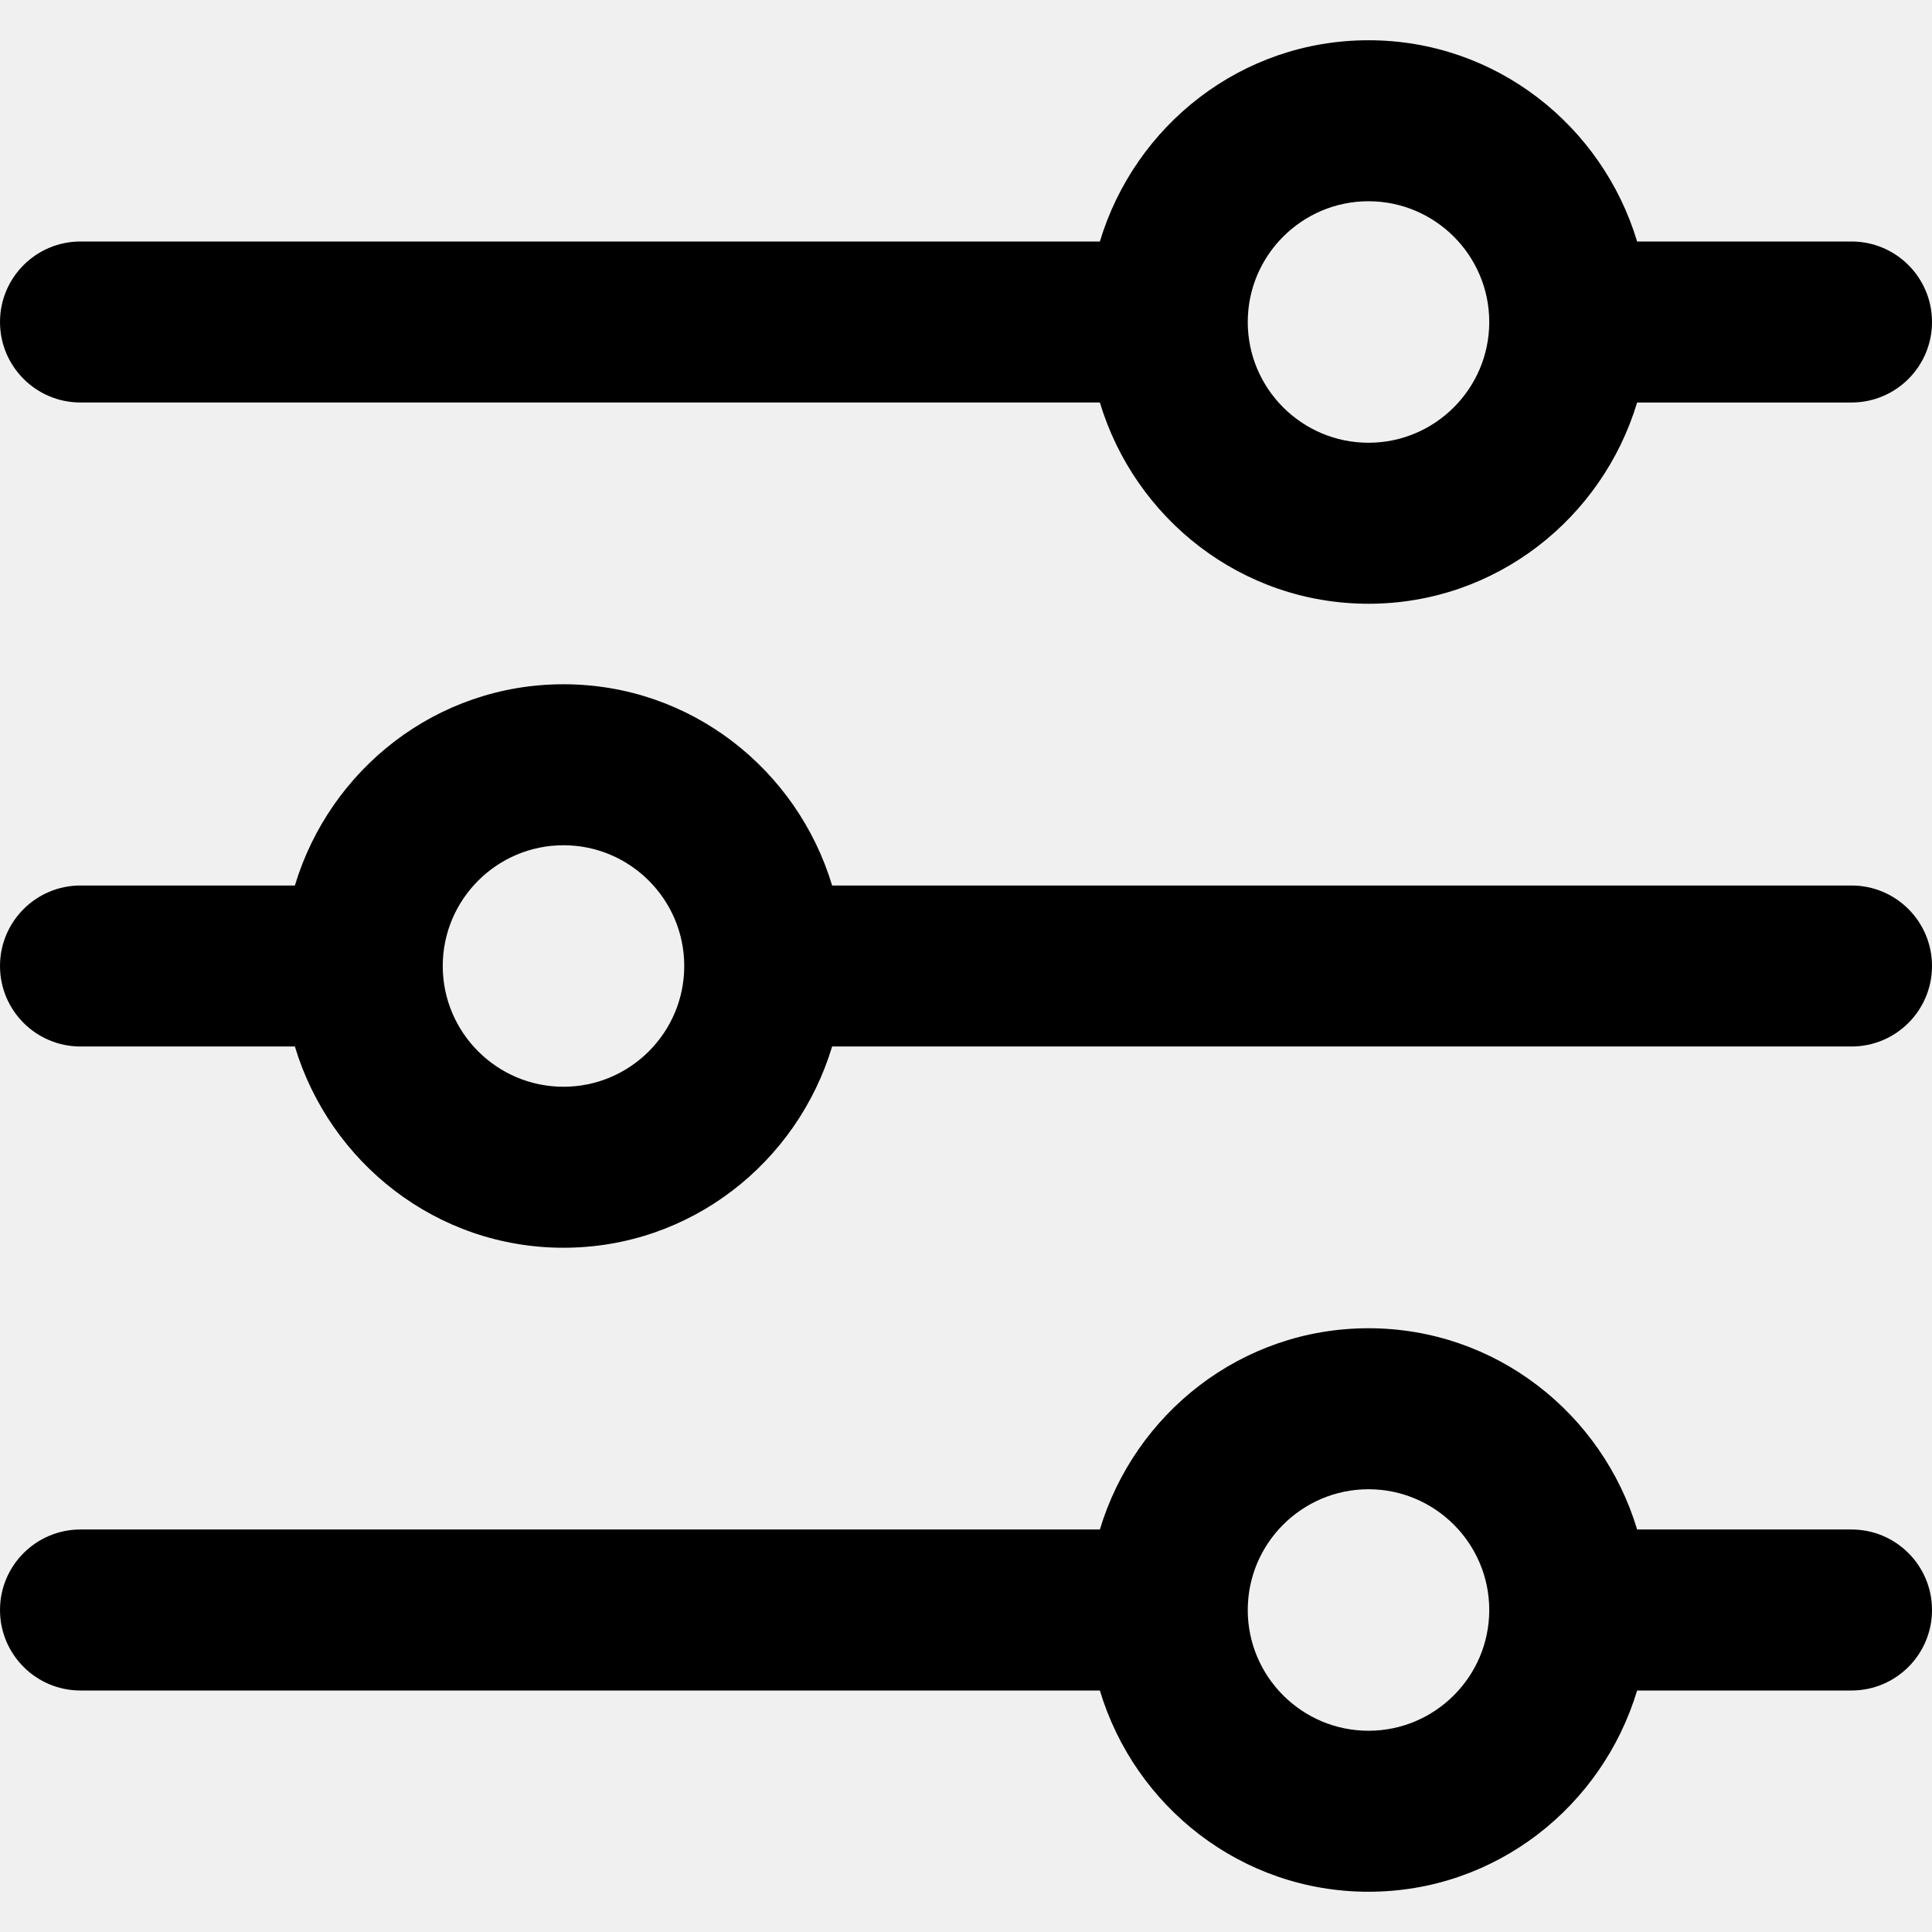
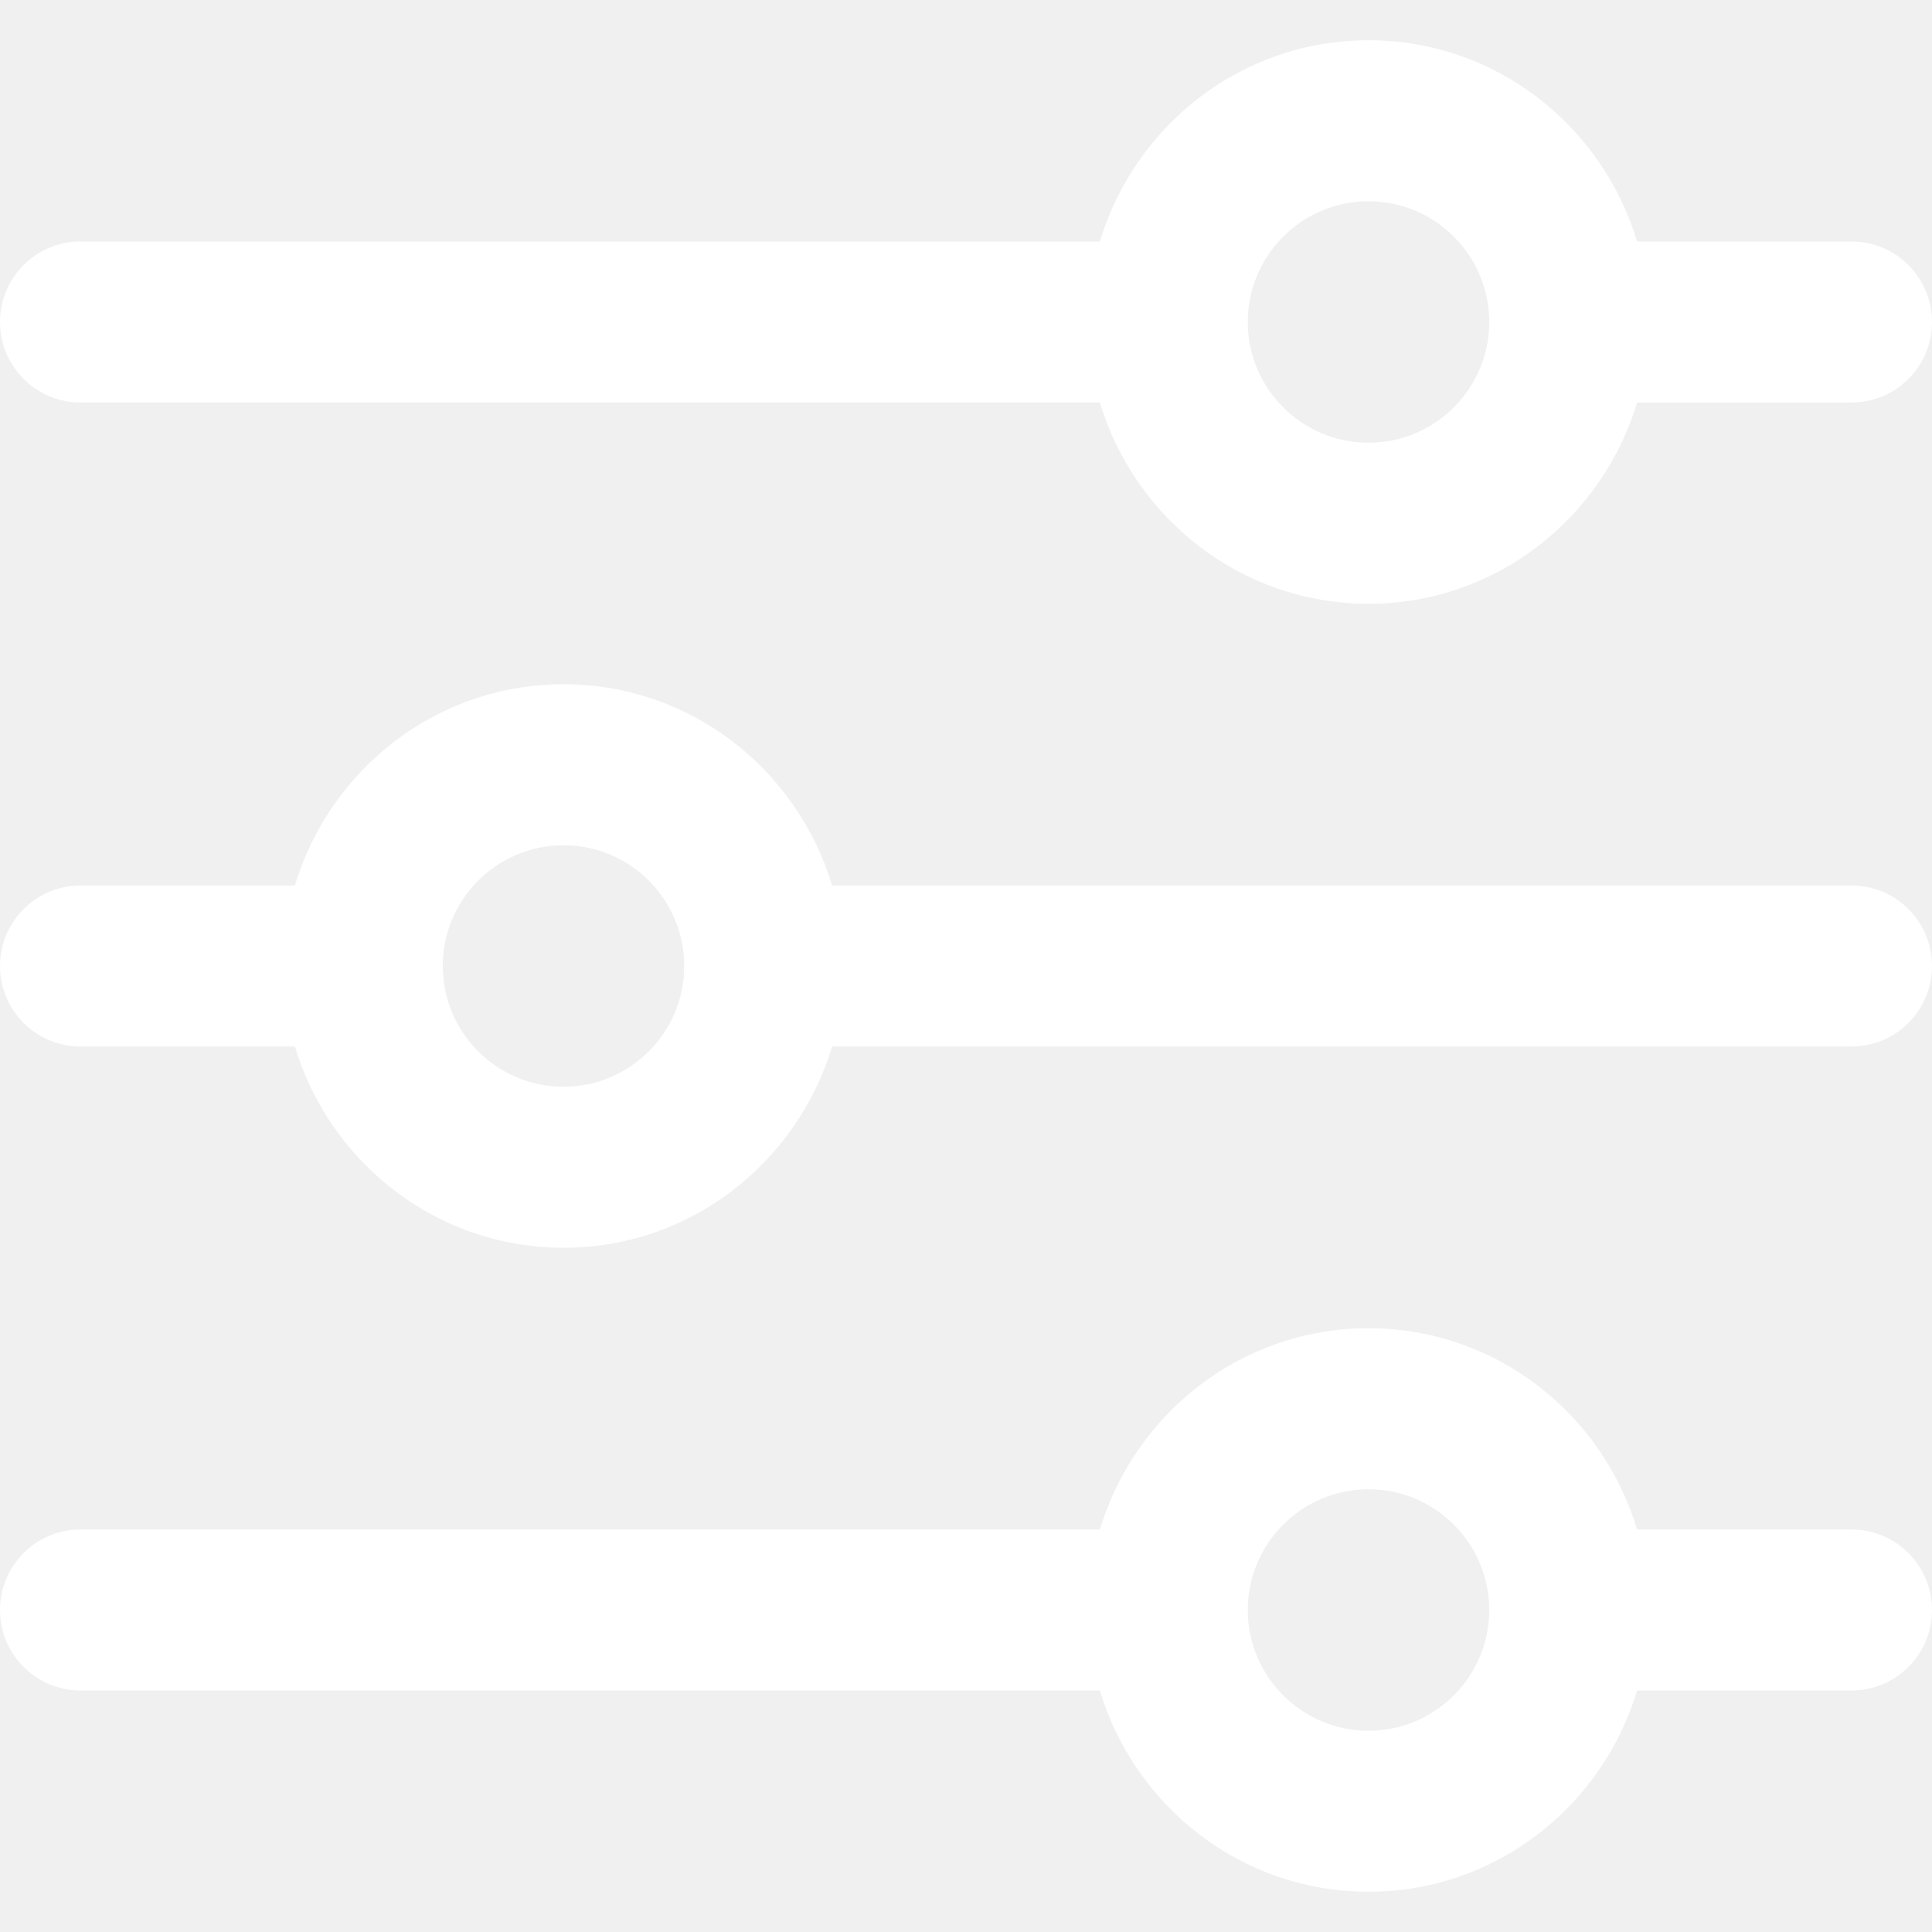
- <svg xmlns="http://www.w3.org/2000/svg" version="1.1" id="Capa_1" x="0px" y="0px" viewBox="0 0 512 512" style="enable-background:new 0 0 512 512;" xml:space="preserve">
+ <svg xmlns="http://www.w3.org/2000/svg" fill="#FFF" version="1.1" id="Capa_1" x="0px" y="0px" viewBox="0 0 512 512" style="enable-background:new 0 0 512 512;" xml:space="preserve">
  <g>
    <g>
      <path d="M490.667,405.333h-56.811C424.619,374.592,396.373,352,362.667,352s-61.931,22.592-71.189,53.333H21.333    C9.557,405.333,0,414.891,0,426.667S9.557,448,21.333,448h270.144c9.237,30.741,37.483,53.333,71.189,53.333    s61.931-22.592,71.189-53.333h56.811c11.797,0,21.333-9.557,21.333-21.333S502.464,405.333,490.667,405.333z M362.667,458.667    c-17.643,0-32-14.357-32-32s14.357-32,32-32s32,14.357,32,32S380.309,458.667,362.667,458.667z" />
    </g>
  </g>
  <g>
    <g>
      <path d="M490.667,64h-56.811c-9.259-30.741-37.483-53.333-71.189-53.333S300.736,33.259,291.477,64H21.333    C9.557,64,0,73.557,0,85.333s9.557,21.333,21.333,21.333h270.144C300.736,137.408,328.96,160,362.667,160    s61.931-22.592,71.189-53.333h56.811c11.797,0,21.333-9.557,21.333-21.333S502.464,64,490.667,64z M362.667,117.333    c-17.643,0-32-14.357-32-32c0-17.643,14.357-32,32-32s32,14.357,32,32C394.667,102.976,380.309,117.333,362.667,117.333z" />
    </g>
  </g>
  <g>
    <g>
      <path d="M490.667,234.667H220.523c-9.259-30.741-37.483-53.333-71.189-53.333s-61.931,22.592-71.189,53.333H21.333    C9.557,234.667,0,244.224,0,256c0,11.776,9.557,21.333,21.333,21.333h56.811c9.259,30.741,37.483,53.333,71.189,53.333    s61.931-22.592,71.189-53.333h270.144c11.797,0,21.333-9.557,21.333-21.333C512,244.224,502.464,234.667,490.667,234.667z     M149.333,288c-17.643,0-32-14.357-32-32s14.357-32,32-32c17.643,0,32,14.357,32,32S166.976,288,149.333,288z" />
    </g>
  </g>
  <g>
</g>
  <g>
</g>
  <g>
</g>
  <g>
</g>
  <g>
</g>
  <g>
</g>
  <g>
</g>
  <g>
</g>
  <g>
</g>
  <g>
</g>
  <g>
</g>
  <g>
</g>
  <g>
</g>
  <g>
</g>
  <g>
</g>
</svg>
